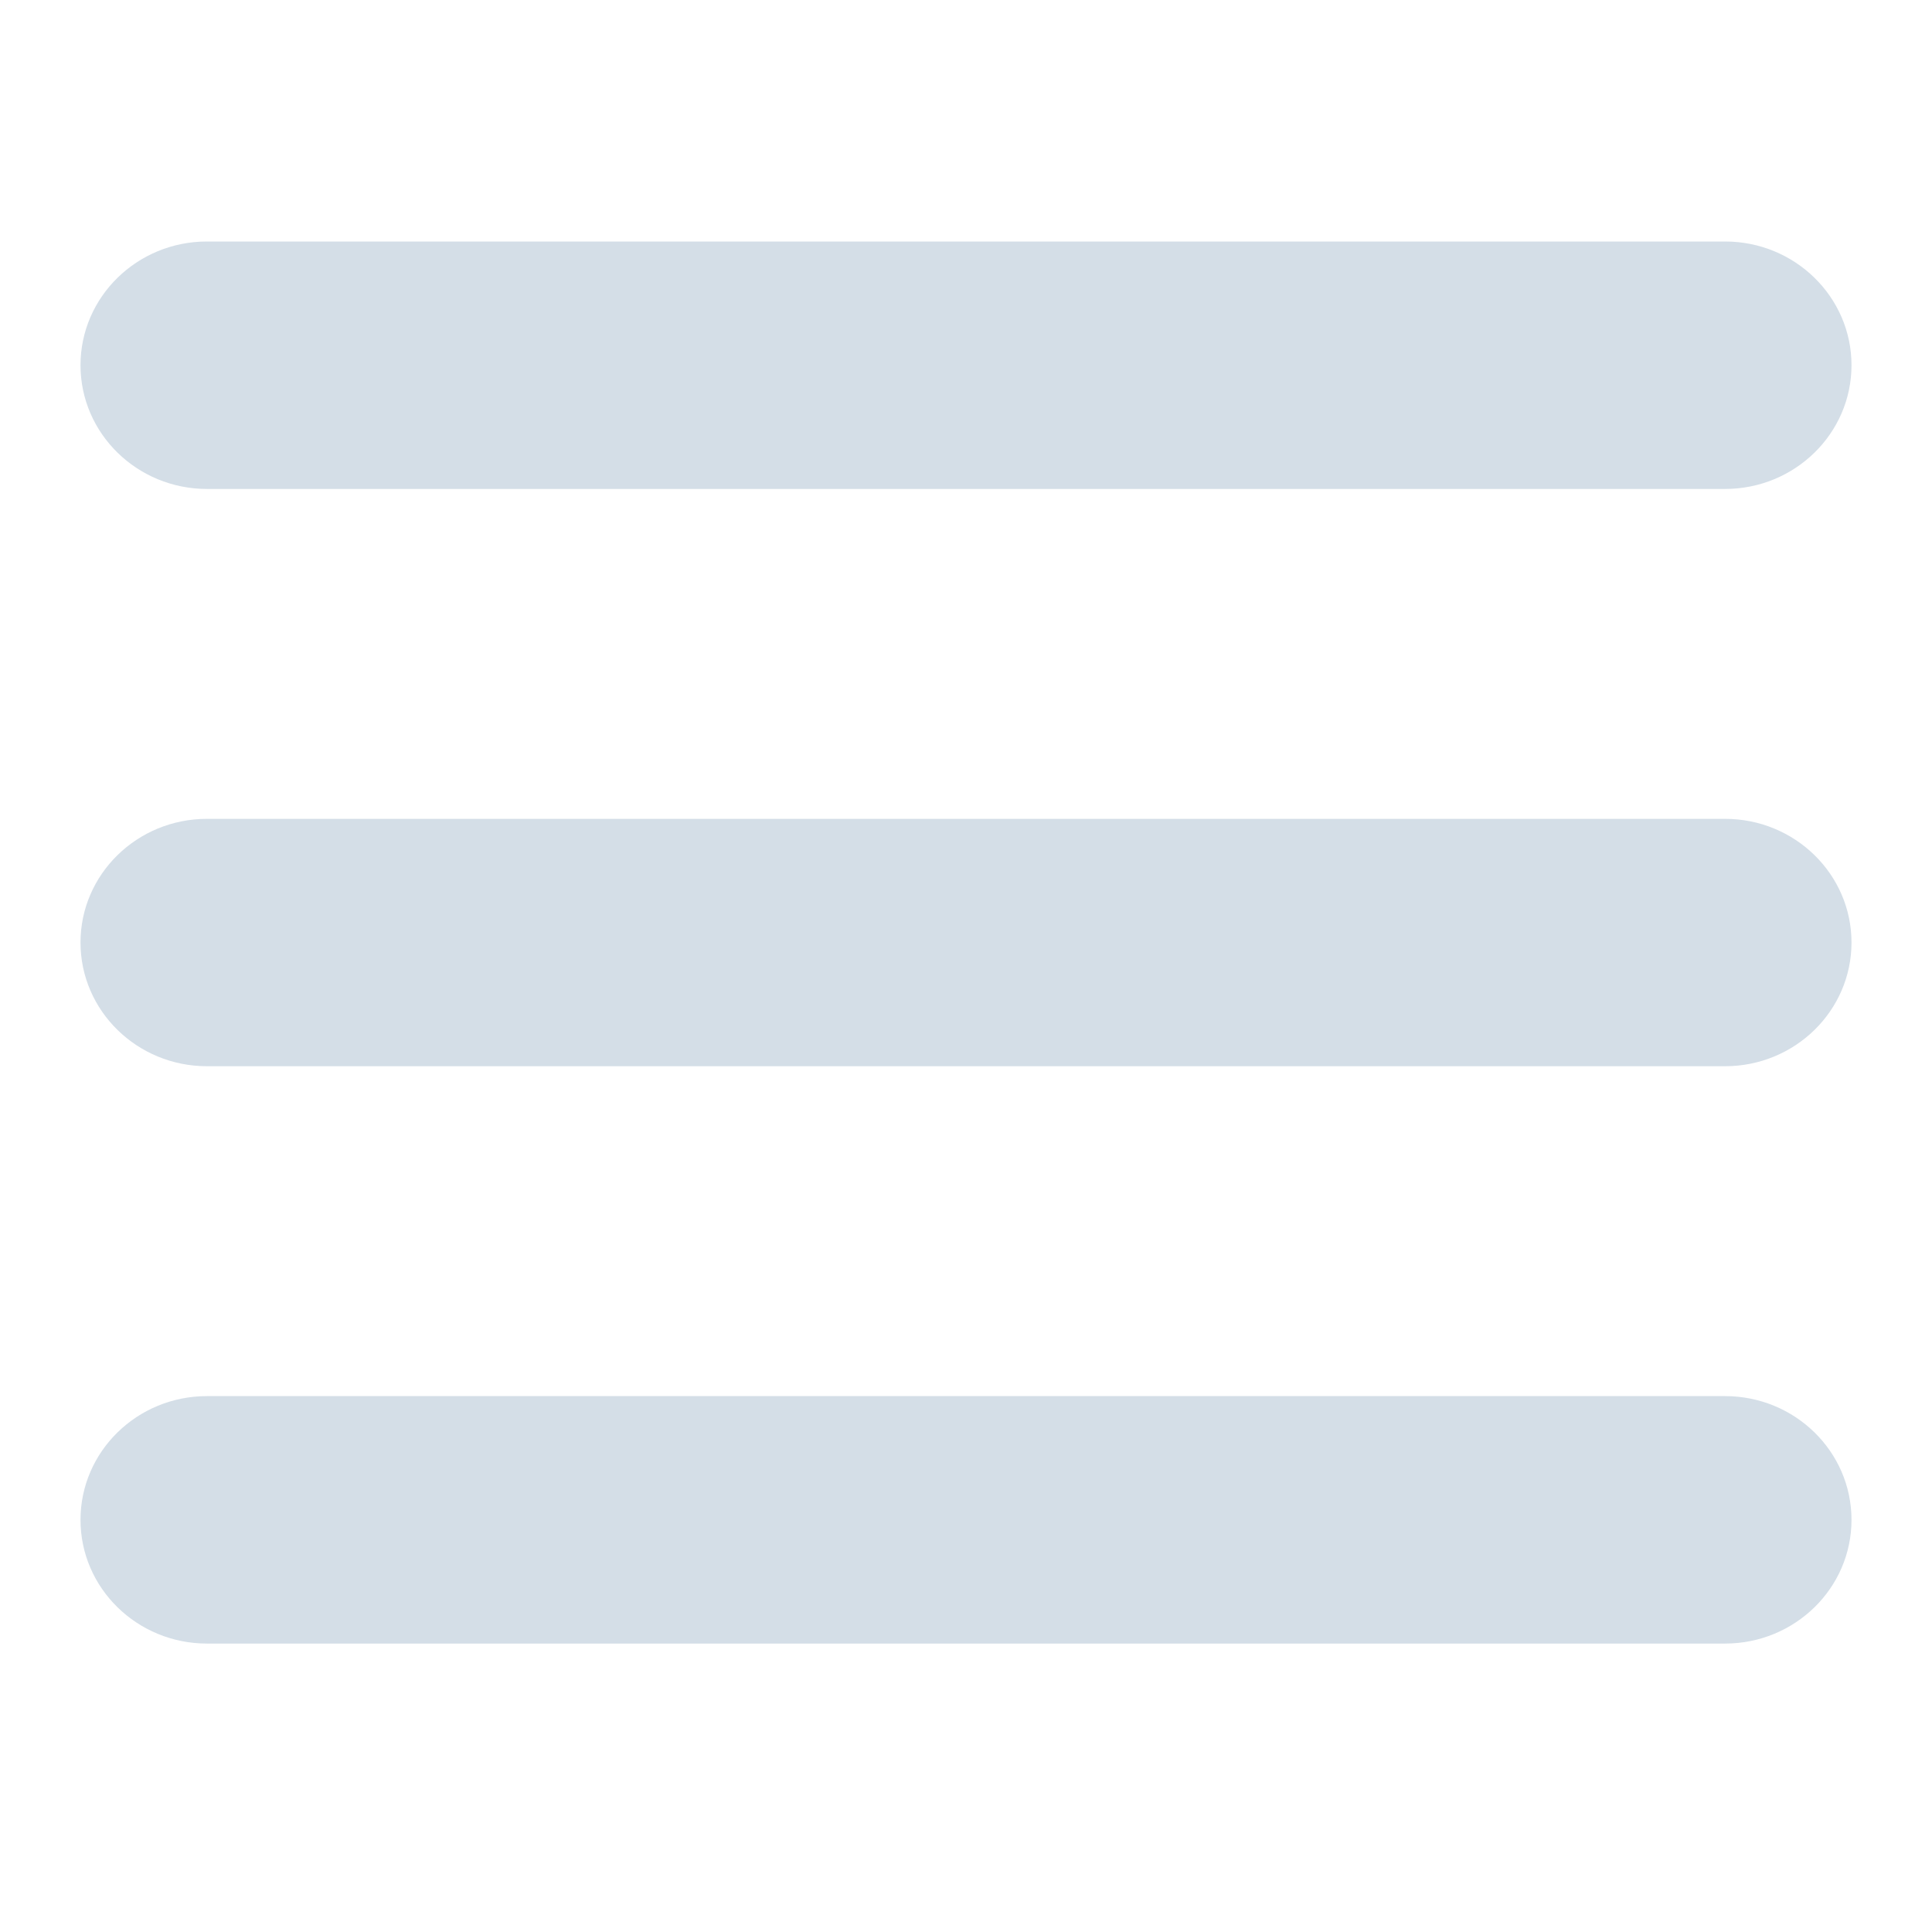
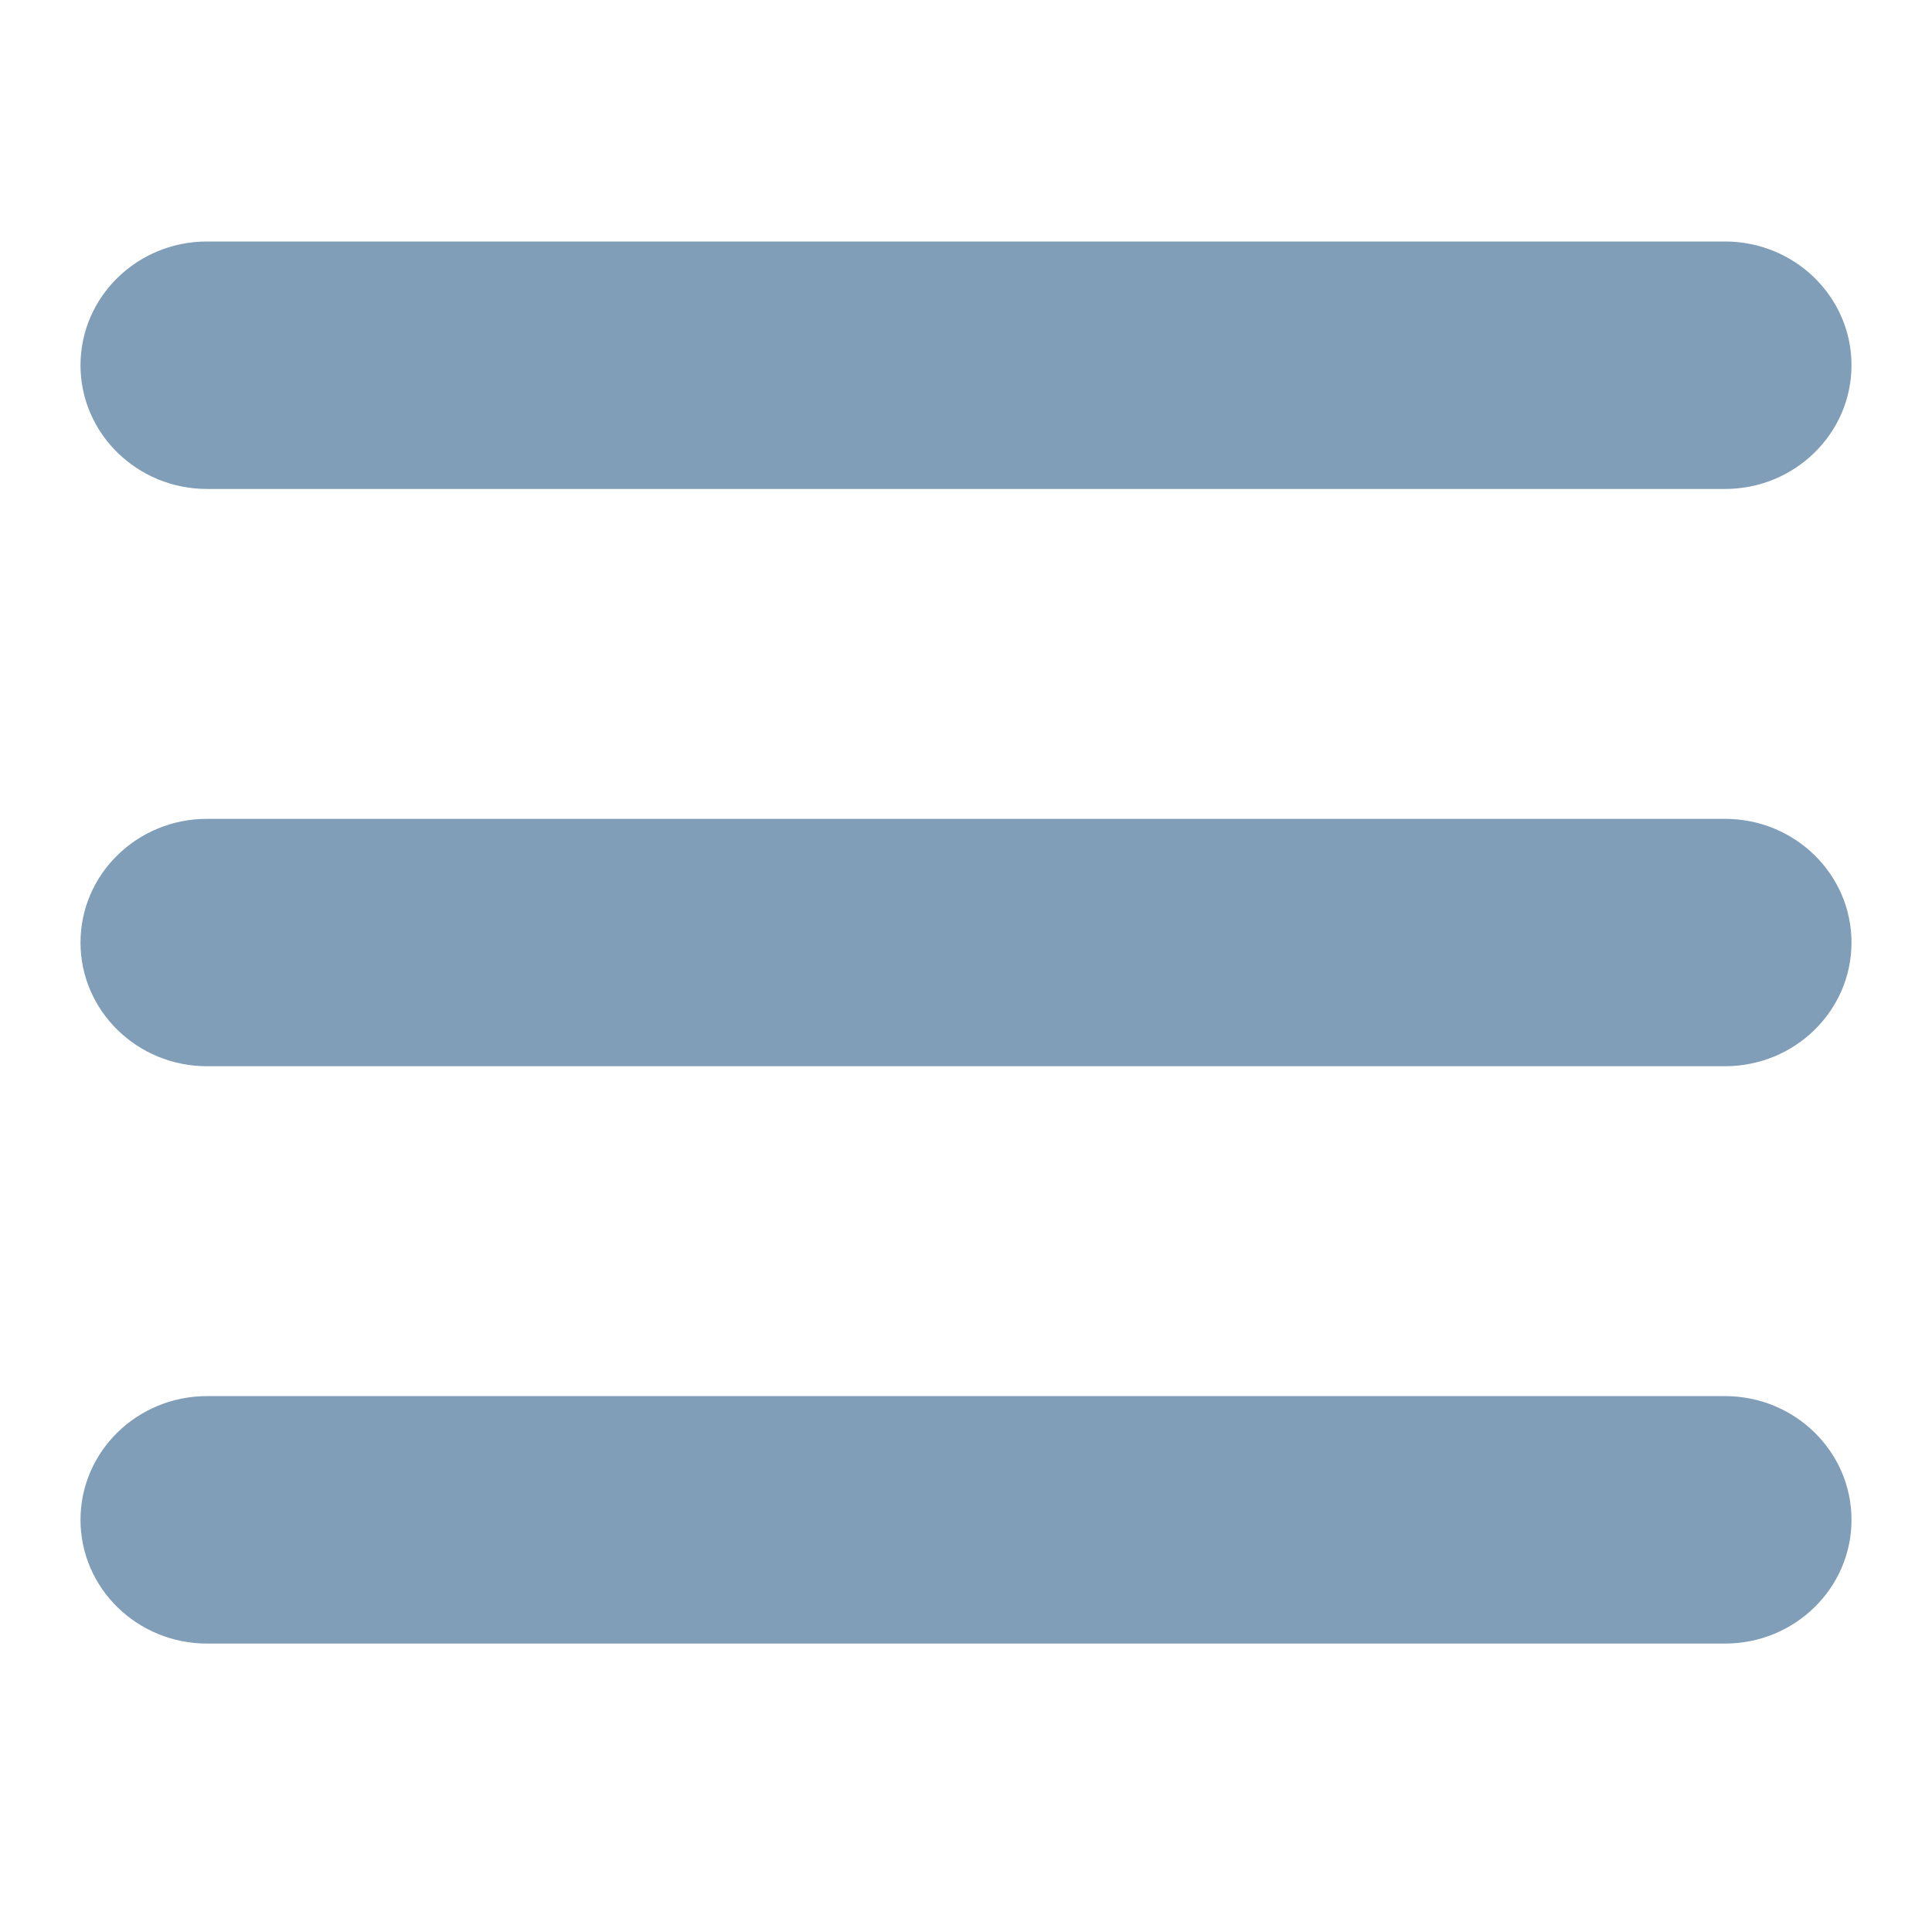
<svg xmlns="http://www.w3.org/2000/svg" width="24" height="24" viewBox="0 0 24 24" fill="none">
-   <path d="M2.571 3C1.704 3 1 3.688 1 4.537C1 5.385 1.704 6.074 2.571 6.074H21.429C22.296 6.074 23 5.385 23 4.537C23 3.688 22.296 3 21.429 3H2.571ZM2.571 10.172C1.704 10.172 1 10.86 1 11.708C1 12.557 1.704 13.245 2.571 13.245H21.429C22.296 13.245 23 12.557 23 11.708C23 10.86 22.296 10.172 21.429 10.172H2.571ZM2.571 17.343C1.704 17.343 1 18.031 1 18.88C1 19.729 1.704 20.417 2.571 20.417H21.429C22.296 20.417 23 19.729 23 18.88C23 18.031 22.296 17.343 21.429 17.343H2.571Z" fill="#D4DEE7" />
+   <path d="M2.571 3C1.704 3 1 3.688 1 4.537C1 5.385 1.704 6.074 2.571 6.074H21.429C22.296 6.074 23 5.385 23 4.537C23 3.688 22.296 3 21.429 3H2.571ZM2.571 10.172C1.704 10.172 1 10.86 1 11.708C1 12.557 1.704 13.245 2.571 13.245H21.429C22.296 13.245 23 12.557 23 11.708C23 10.86 22.296 10.172 21.429 10.172H2.571ZM2.571 17.343C1.704 17.343 1 18.031 1 18.88C1 19.729 1.704 20.417 2.571 20.417H21.429C22.296 20.417 23 19.729 23 18.88C23 18.031 22.296 17.343 21.429 17.343H2.571Z" fill="#819EB8" />
</svg>
